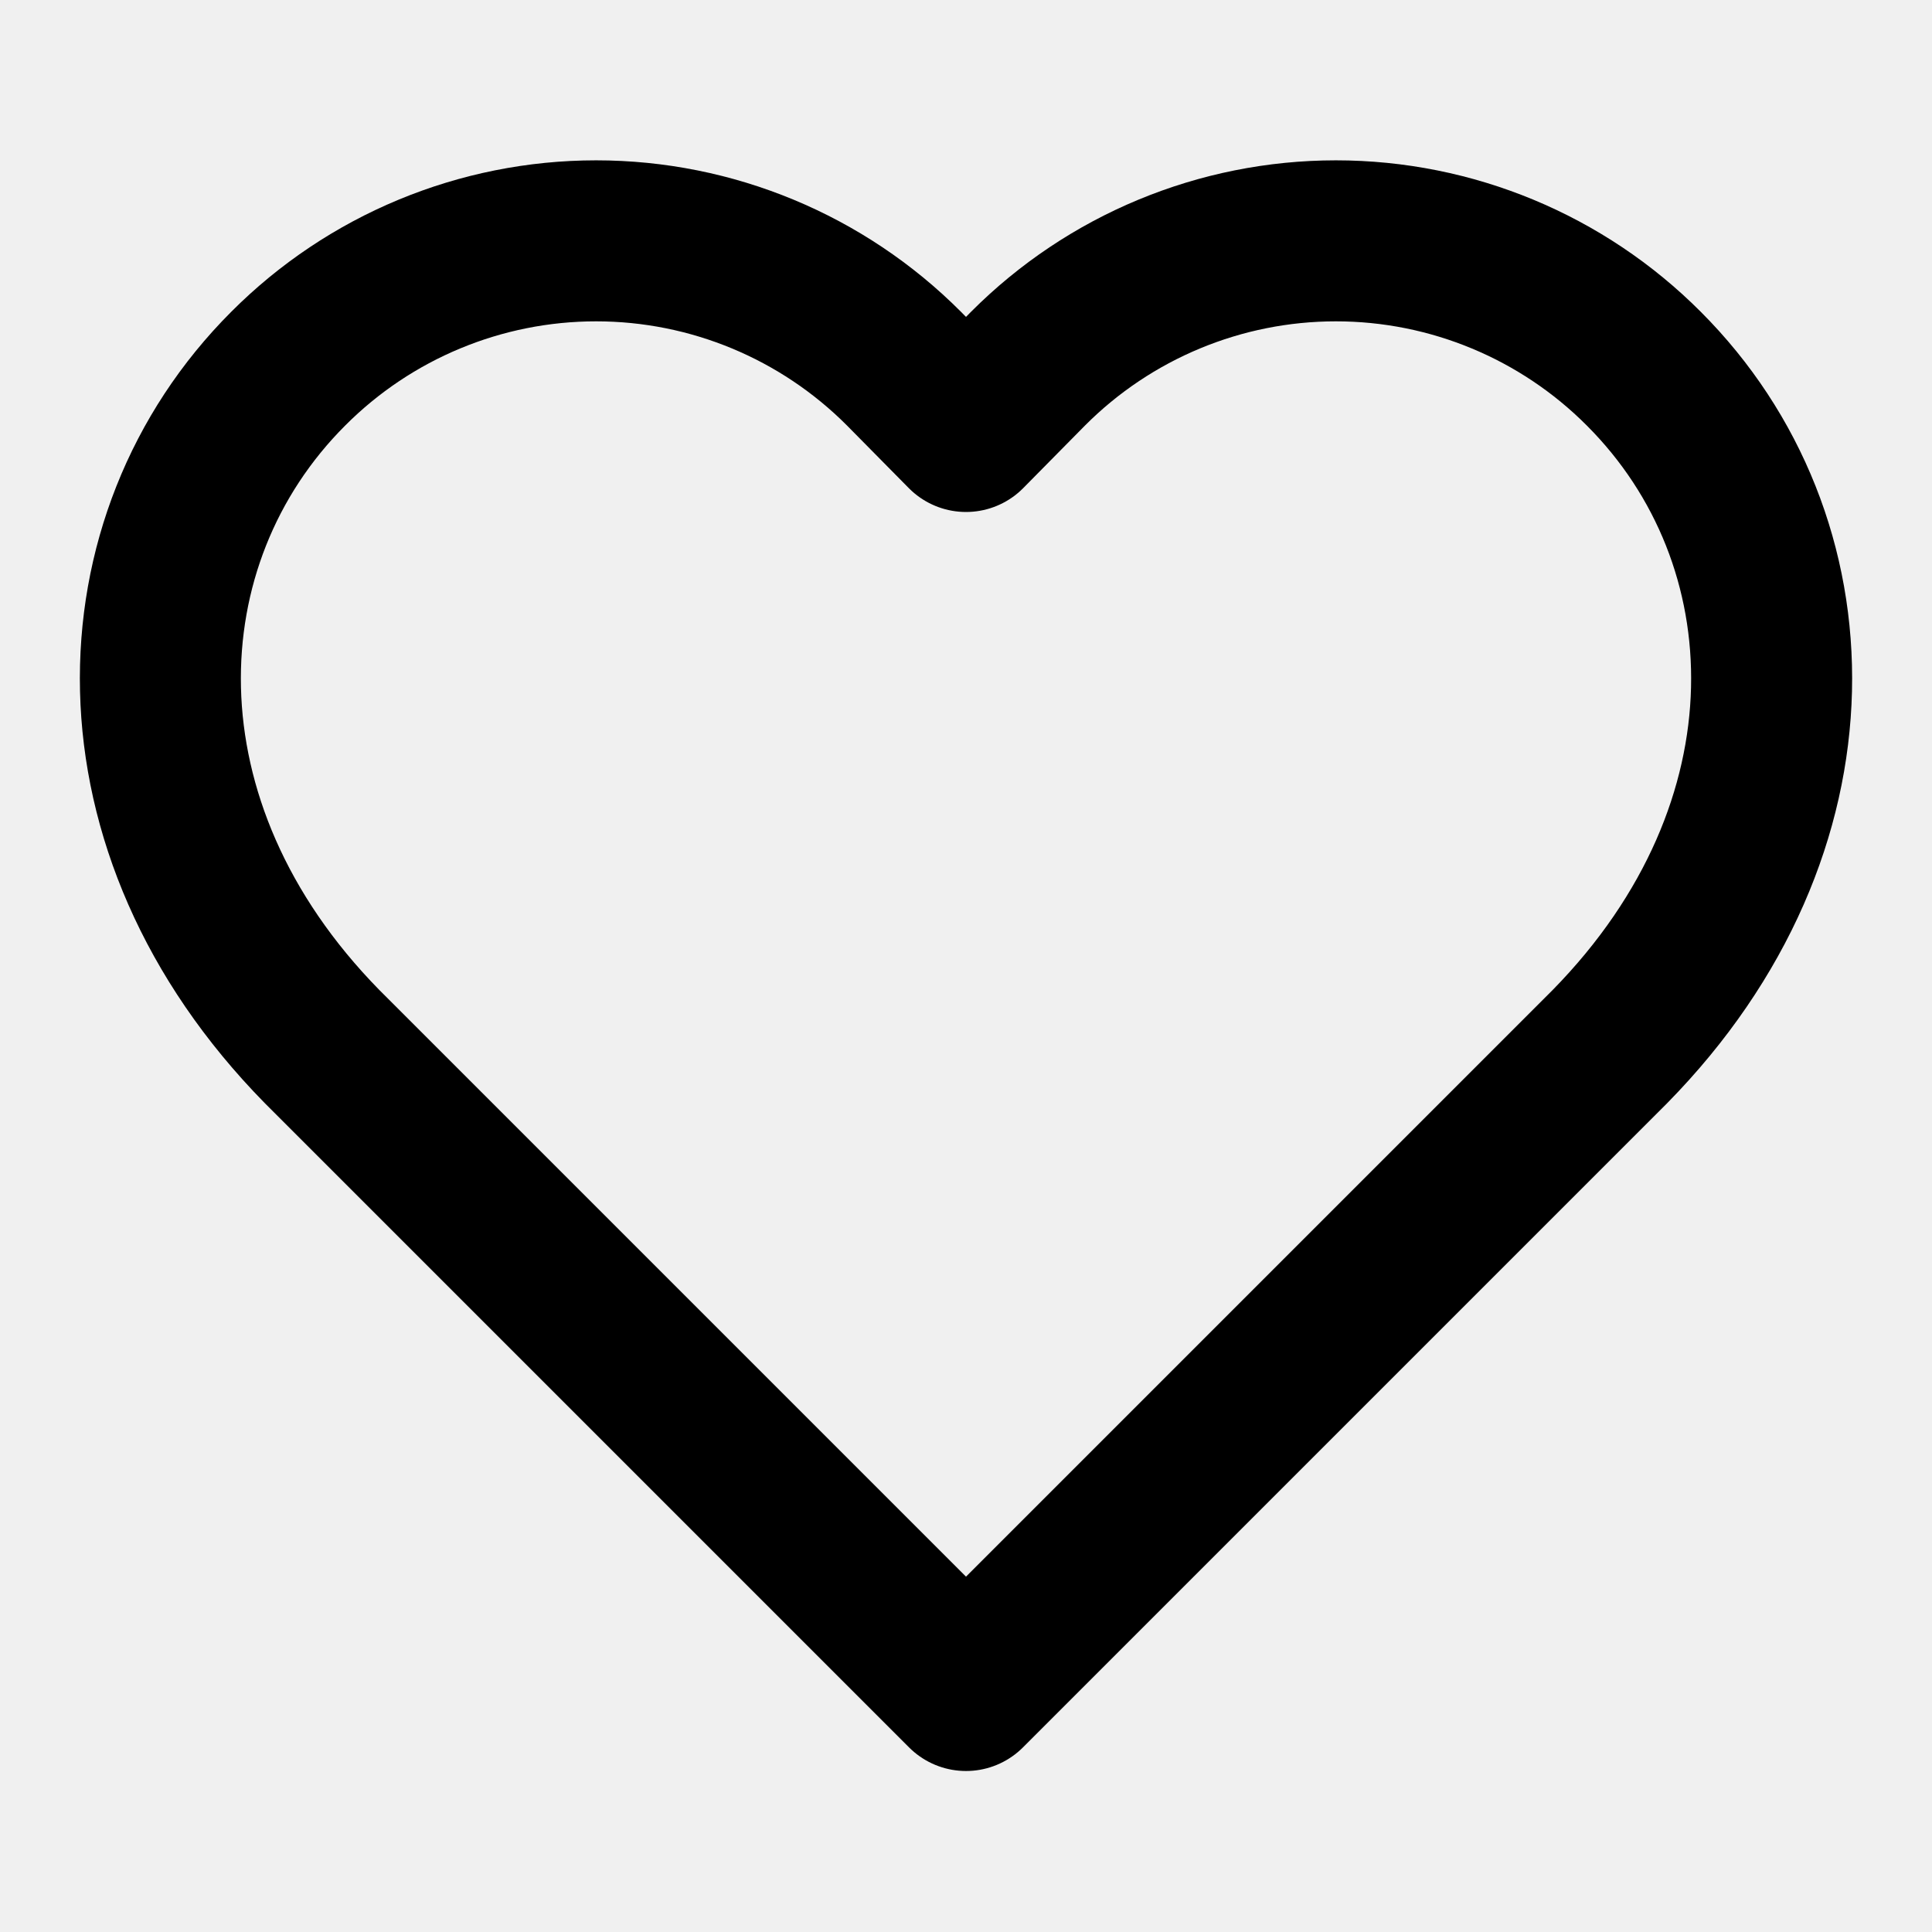
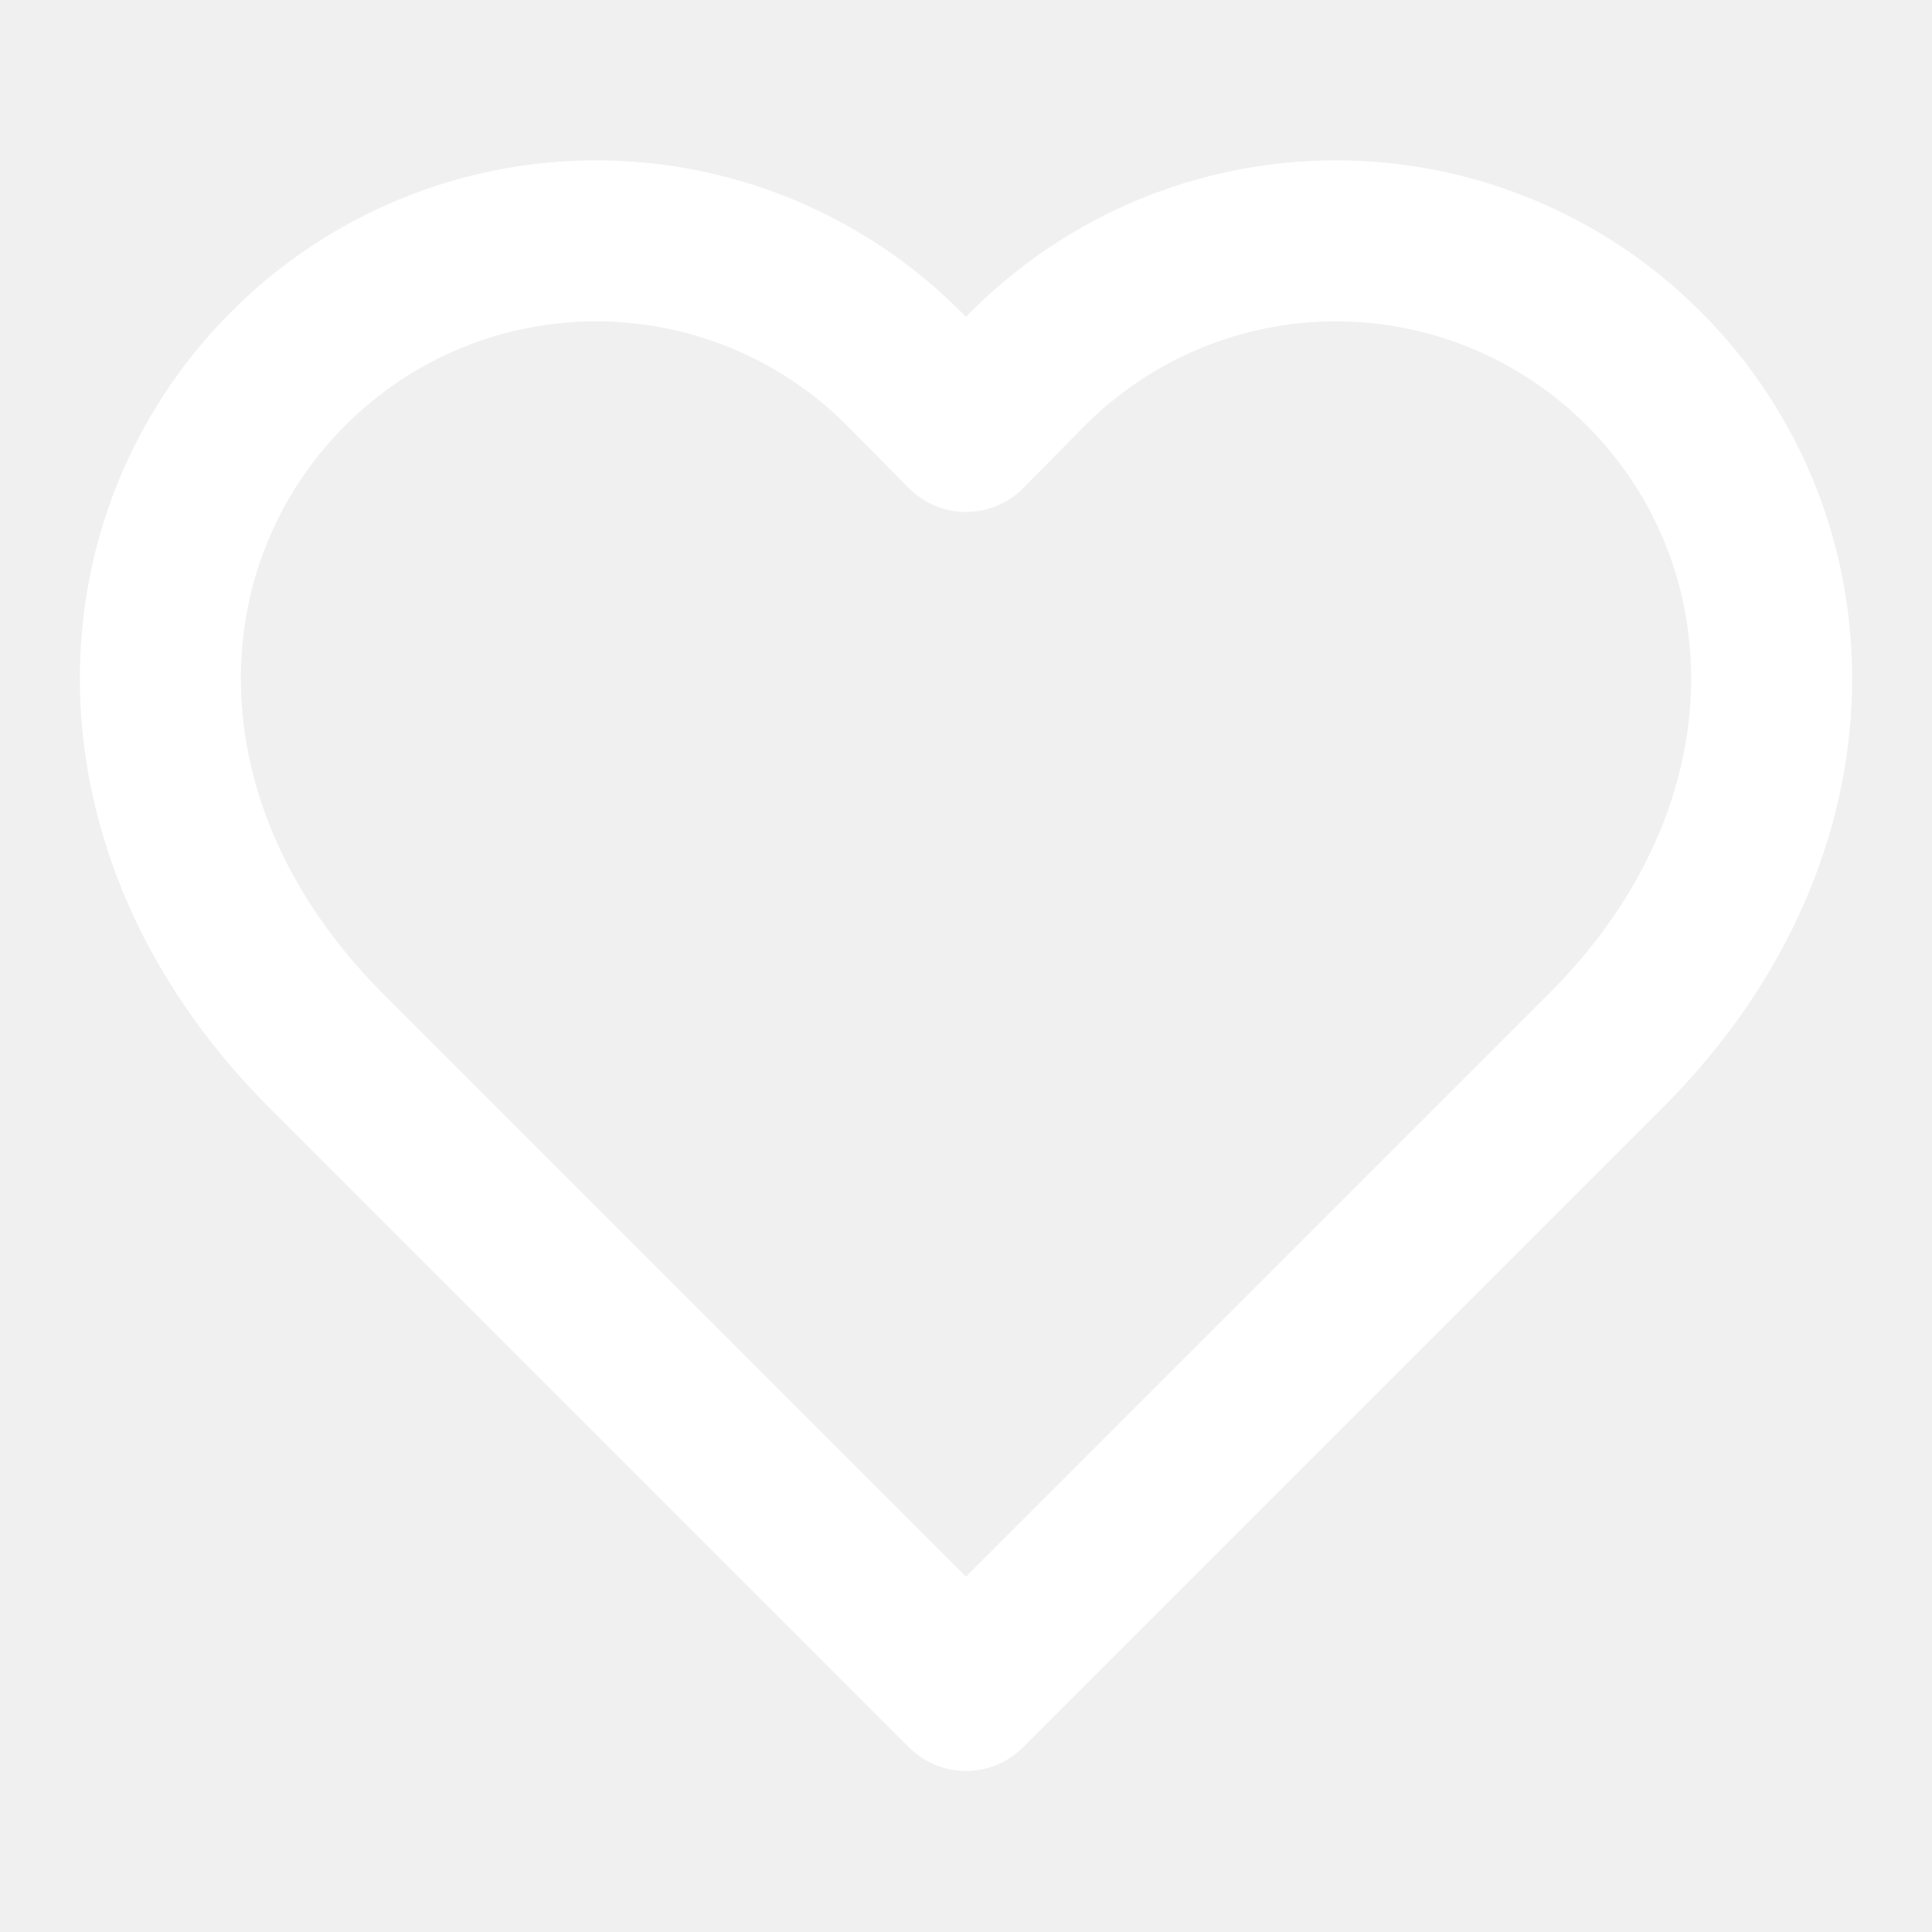
- <svg xmlns="http://www.w3.org/2000/svg" width="24" height="24" viewBox="0 0 24 24" fill="none" stroke="currentColor" stroke-width="2" stroke-linecap="round" stroke-linejoin="round">
+ <svg xmlns="http://www.w3.org/2000/svg" width="24" height="24" viewBox="0 0 24 24" fill="none" stroke="white" stroke-width="2" stroke-linecap="round" stroke-linejoin="round">
  <path d="M20.42 4.58a5.4 5.4 0 0 0-7.65 0l-.77.78-.77-.78a5.4 5.4 0 0 0-7.65 0C1.46 6.7 1.33 10.28 4 13l8 8 8-8c2.67-2.72 2.54-6.3.42-8.42z" />
</svg>
